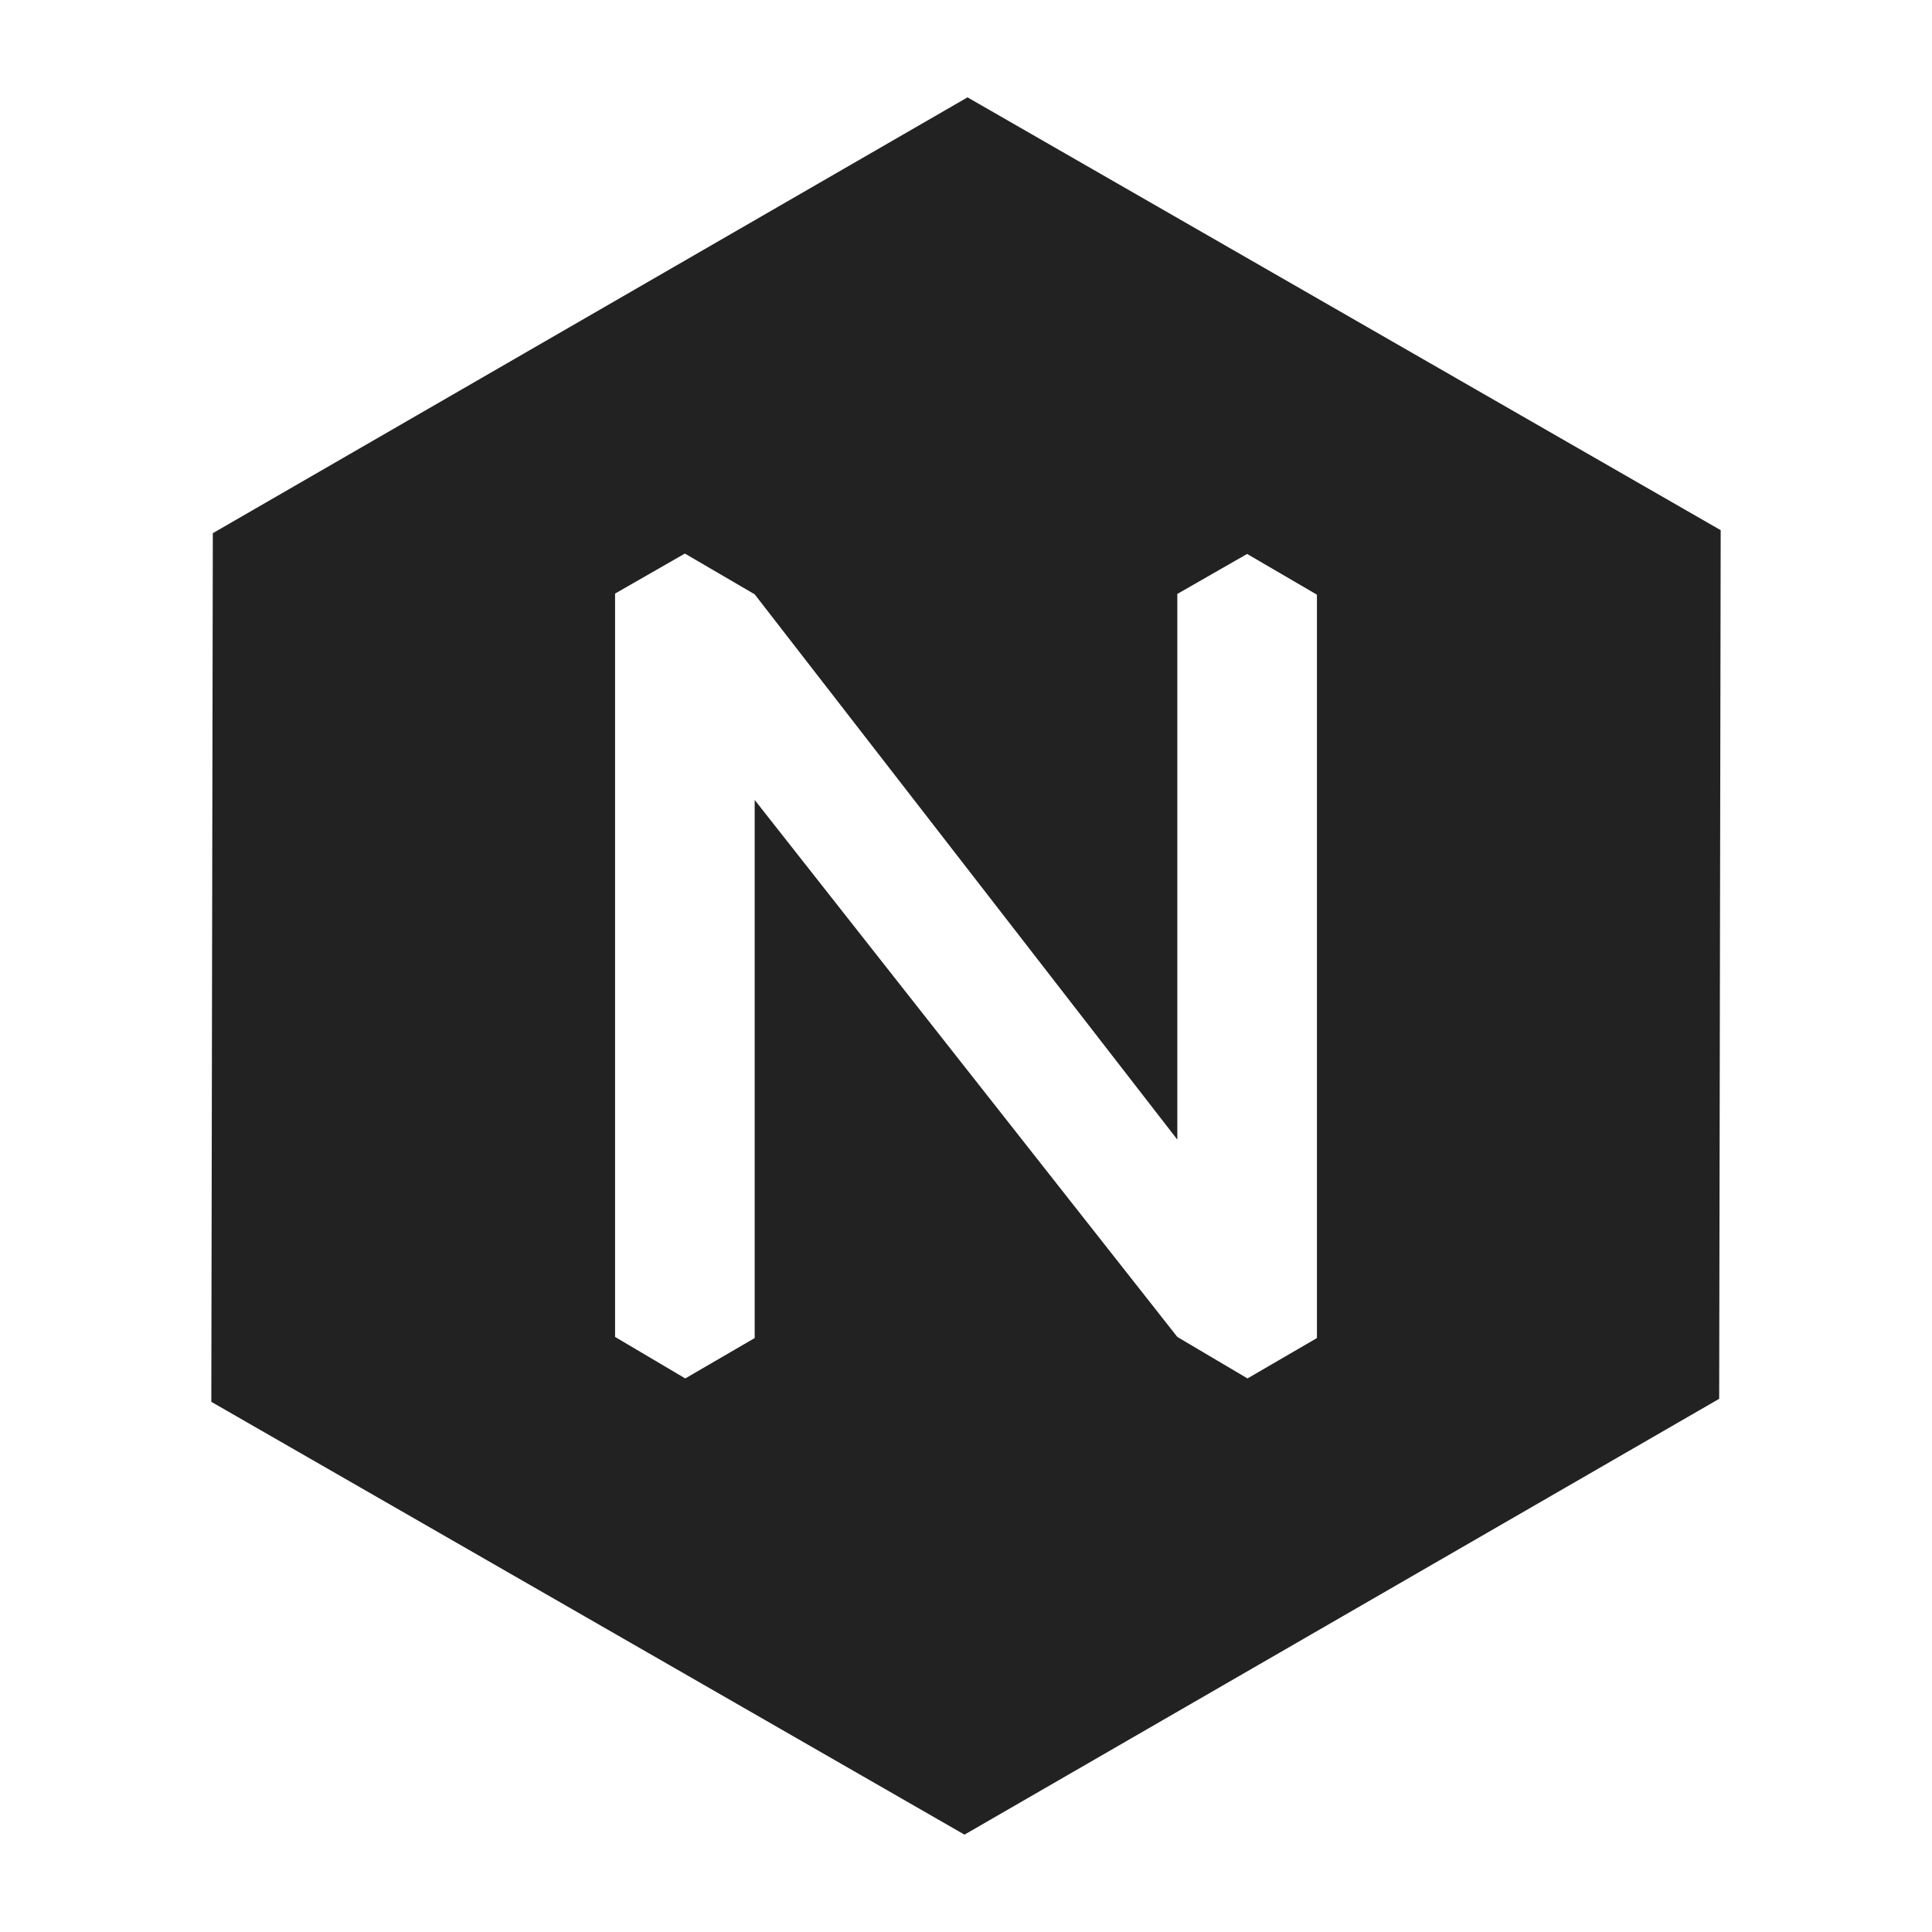
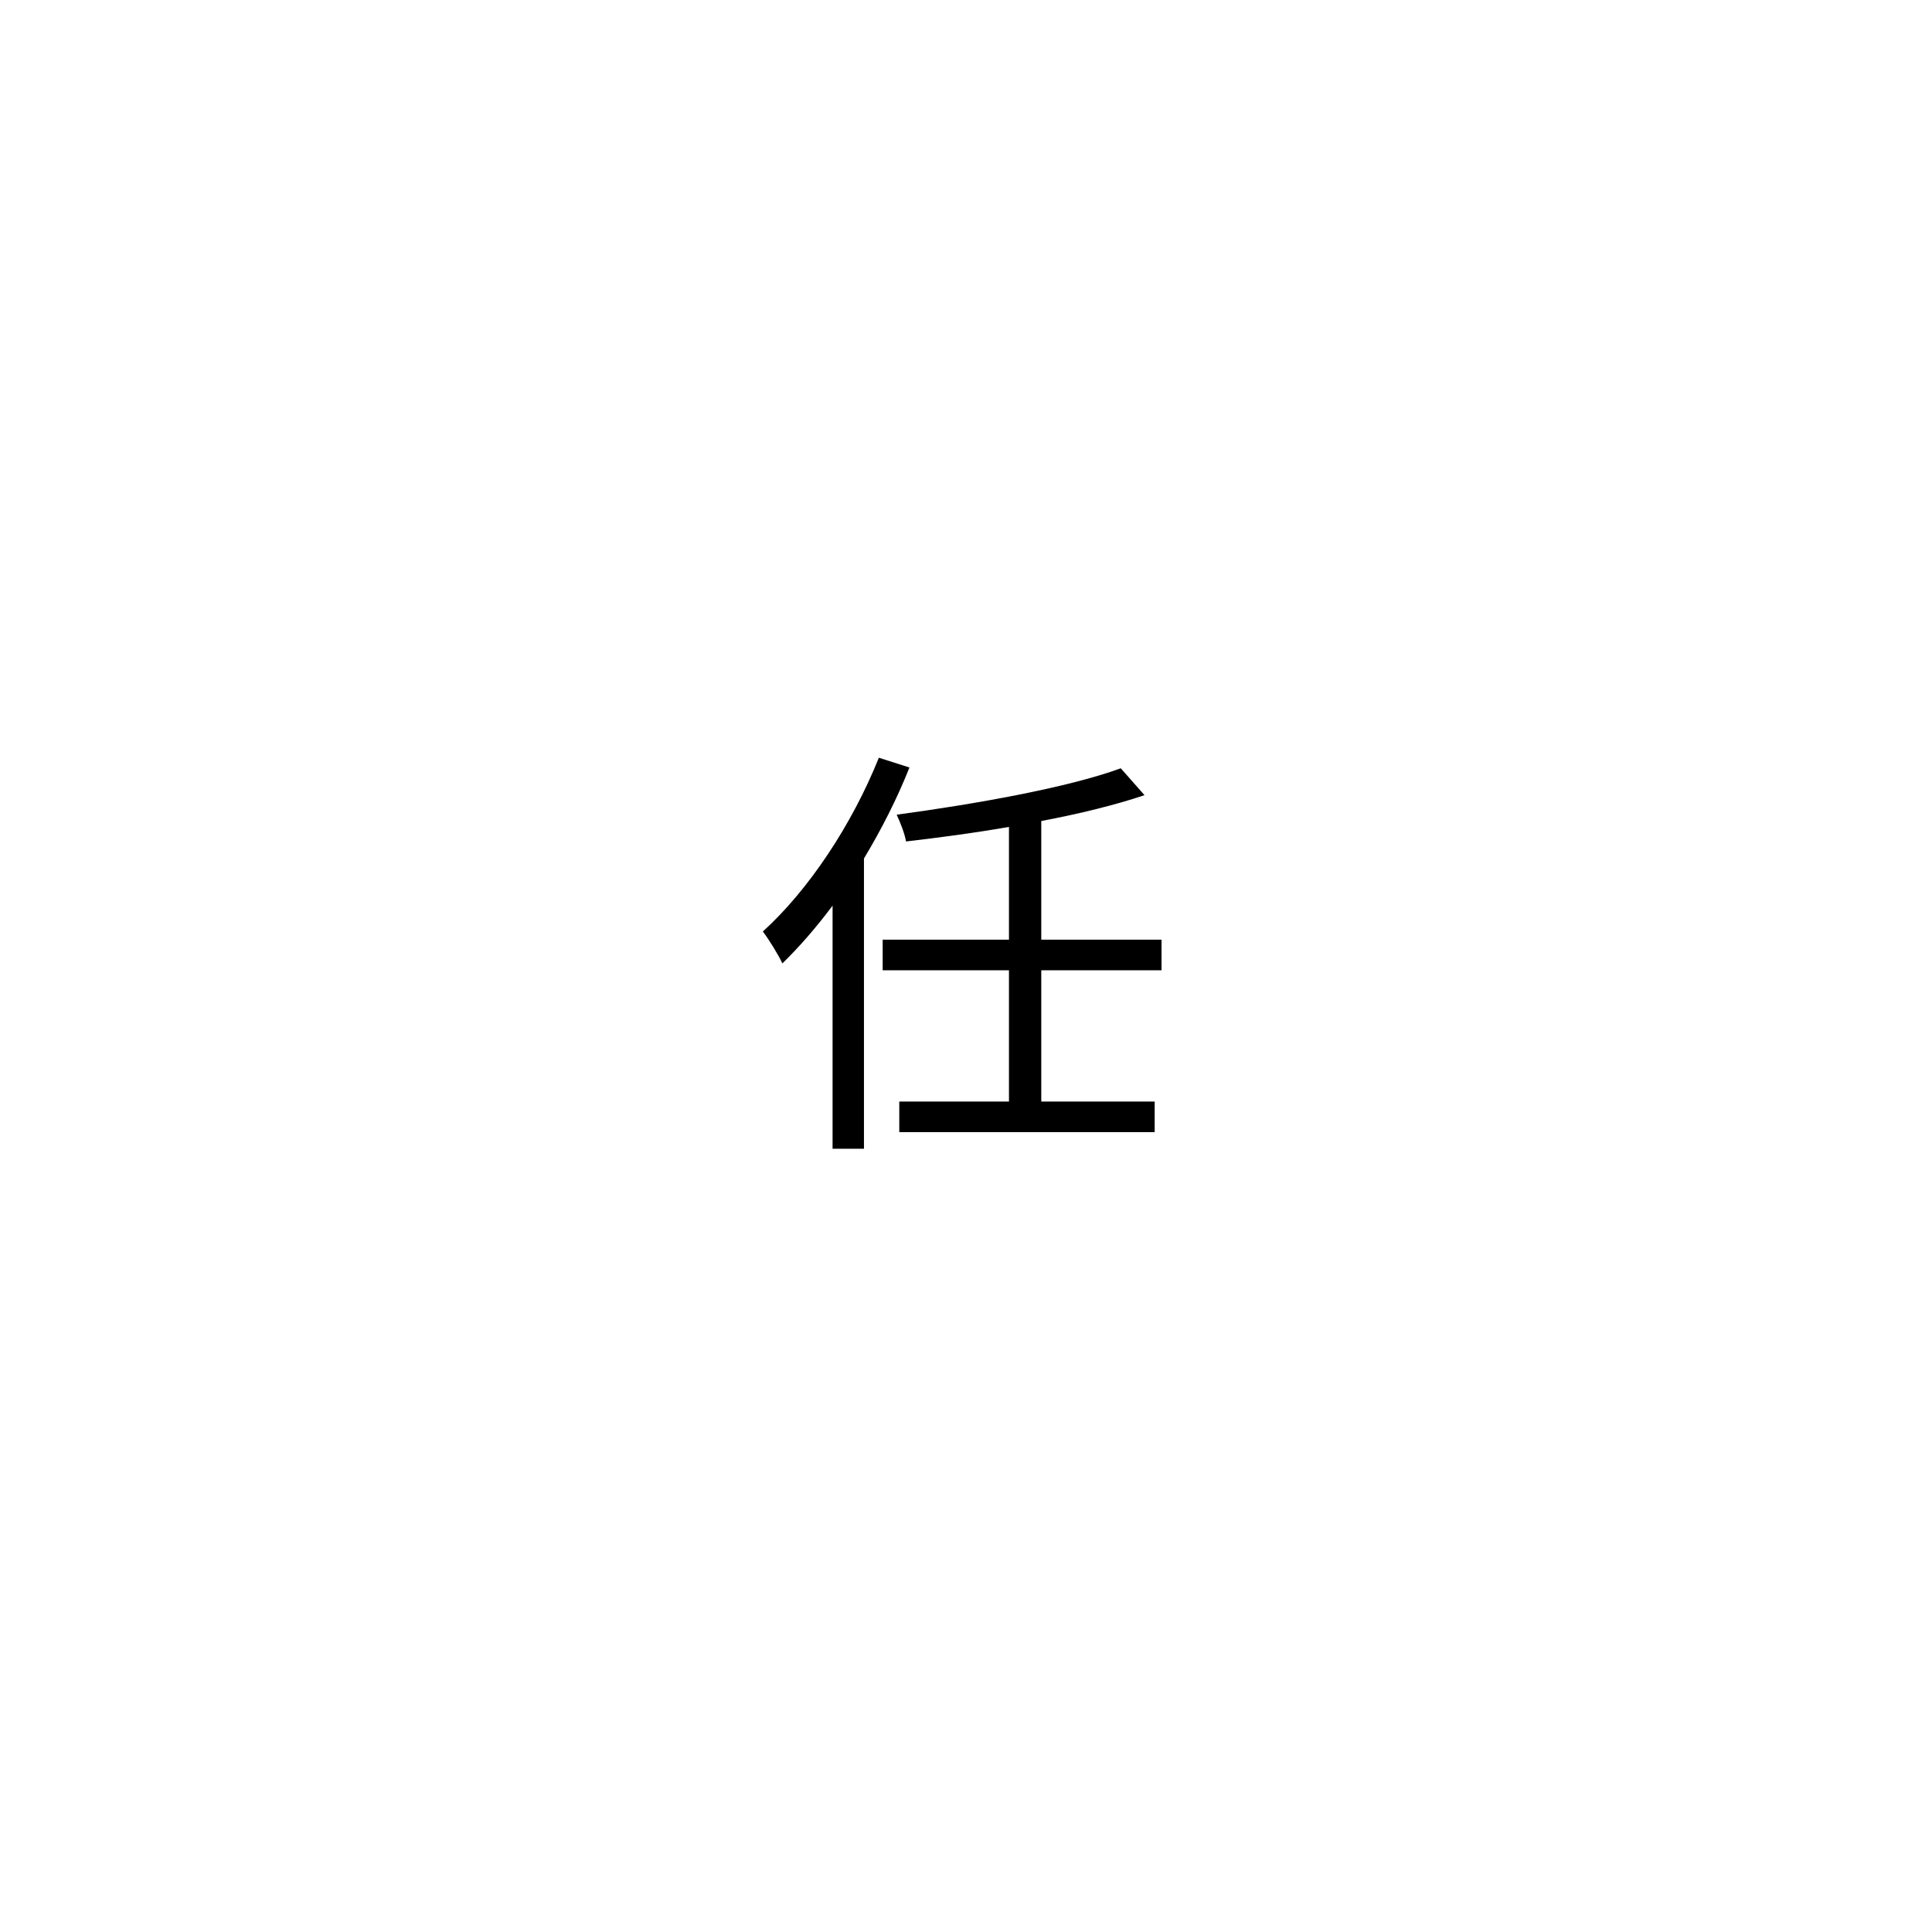
- <svg xmlns="http://www.w3.org/2000/svg" xml:space="preserve" enable-background="new 0 0 512 512" viewBox="0 0 512 512" height="512px" width="512px" y="0px" x="0px" id="NexT" version="1.1">
-   <defs id="defs3388" />
-   <path style="fill:#222222;fill-opacity:1" id="path3384" d="M 256.4,25.8 56.4,141.3 56,371.5 255.6,486.2 455.6,370.7 456,140.5 Z m 92.6,328.8 -18.4,10.7 -18.6,-11 0,0 -112,-142.3 0,142.6 -18.4,10.7 -18.6,-11 0,-197 18.5,-10.6 18.5,10.8 0,0 112,144.5 0,-144.6 18.5,-10.6 18.5,10.8 z" />
+ <svg xmlns="http://www.w3.org/2000/svg" width="300" height="300">
+   <text x="50%" y="50%" font-size="66" font-family="system-ui, sans-serif" text-anchor="middle" dominant-baseline="middle">任</text>
</svg>
